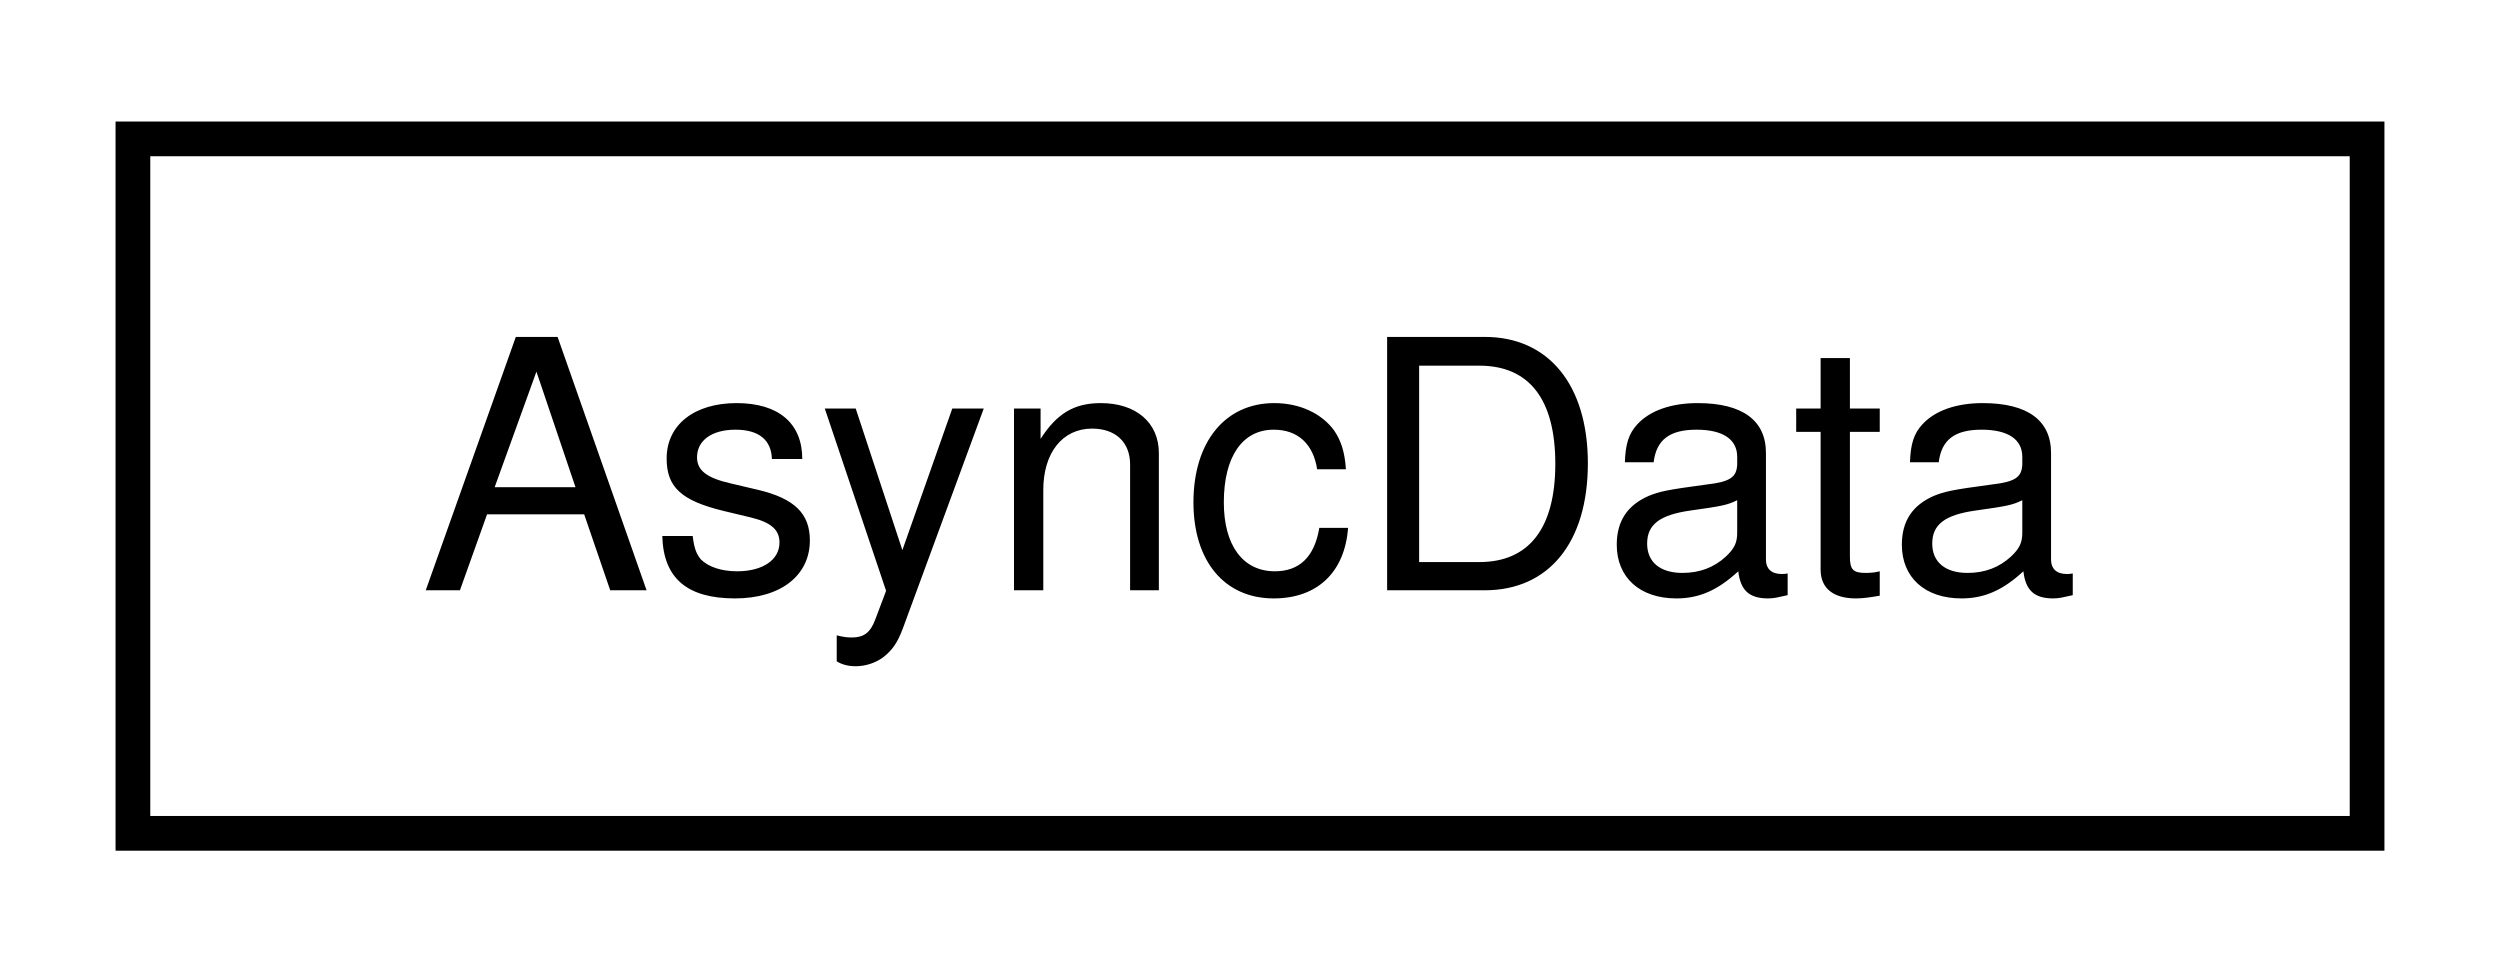
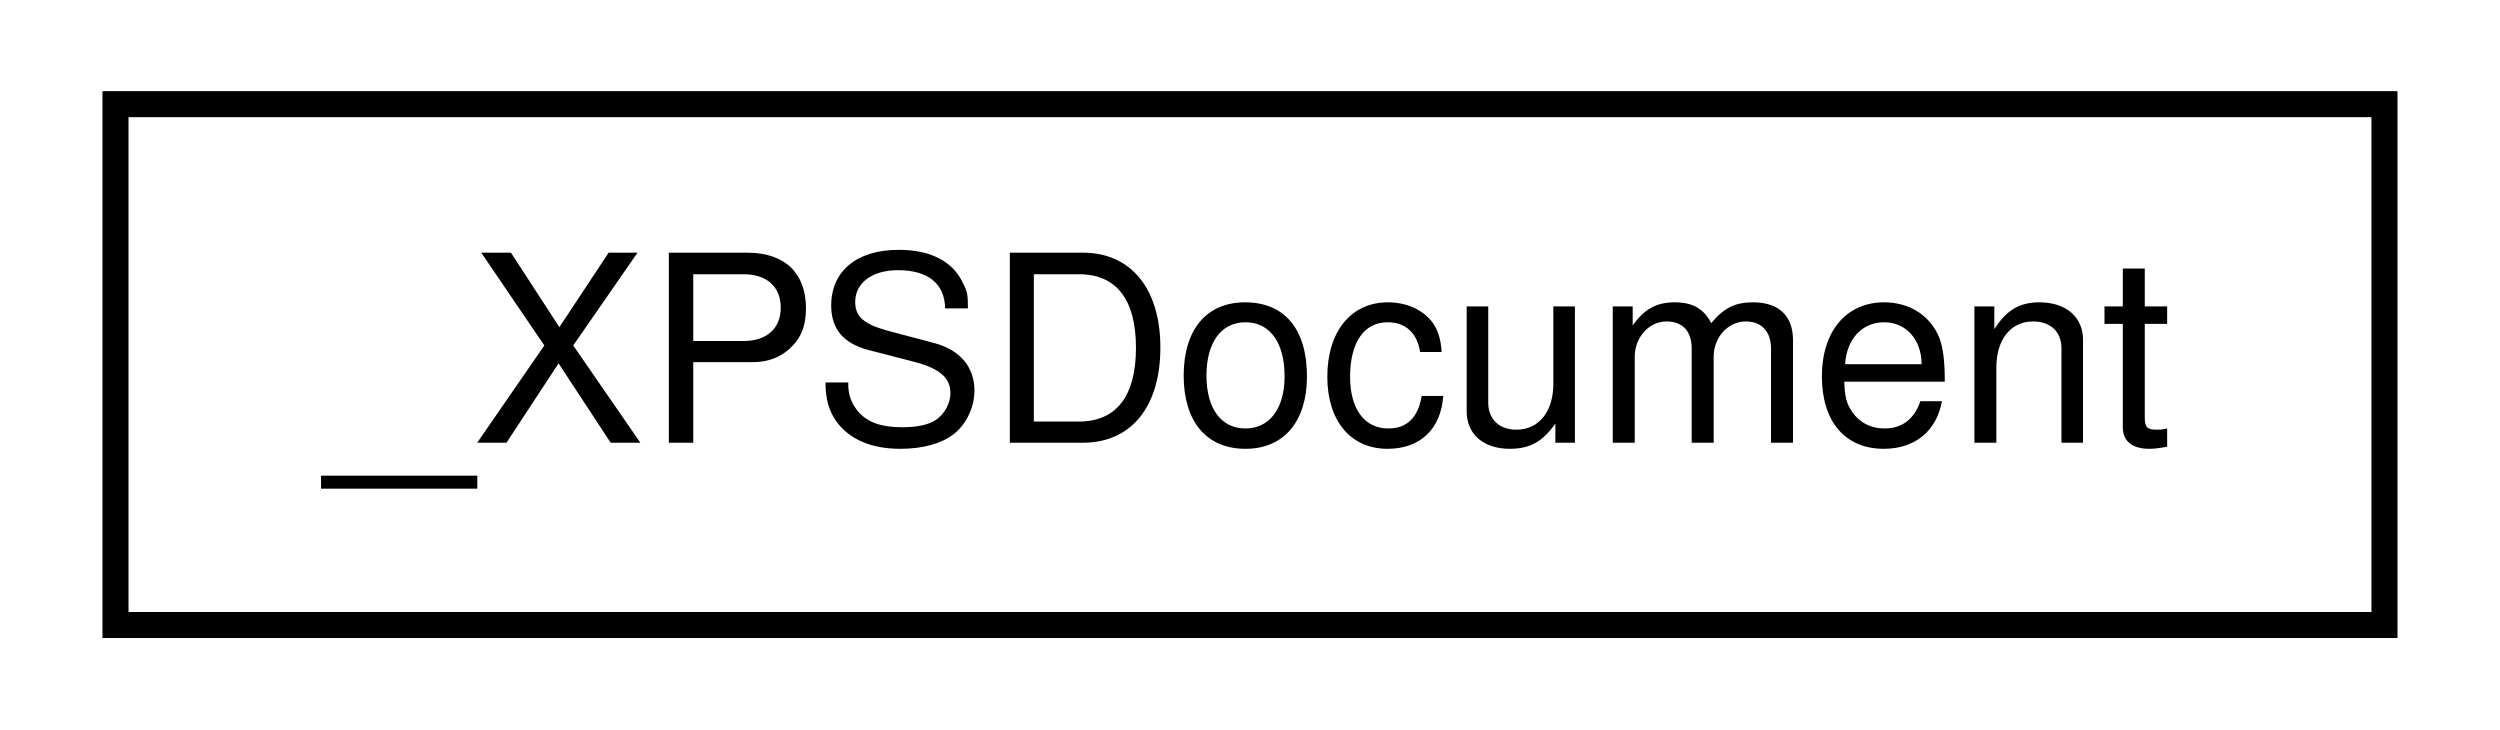
- <svg xmlns="http://www.w3.org/2000/svg" xmlns:xlink="http://www.w3.org/1999/xlink" width="72pt" height="28pt" viewBox="0.00 0.00 72.00 28.00">
+ <svg xmlns="http://www.w3.org/2000/svg" xmlns:xlink="http://www.w3.org/1999/xlink" width="96pt" height="28pt" viewBox="0.00 0.00 96.00 28.00">
  <g id="graph0" class="graph" transform="scale(1 1) rotate(0) translate(4 24)">
-     <polygon fill="white" stroke="white" points="-4,5 -4,-24 69,-24 69,5 -4,5" />
+     <polygon fill="white" stroke="white" points="-4,5 -4,-24 93,-24 93,5 -4,5" />
    <g id="node1" class="node">
      <g id="a_node1">
-         <a xlink:href="structAsyncData.html" target="_top" xlink:title="AsyncData">
-           <polygon fill="white" stroke="black" points="-0.172,-0 -0.172,-20 64.172,-20 64.172,-0 -0.172,-0" />
-           <text text-anchor="middle" x="32" y="-7" font-family="Helvetica,sans-Serif" font-size="10.00">AsyncData</text>
+         <a xlink:href="struct__XPSDocument.html" target="_top" xlink:title="_XPSDocument">
+           <polygon fill="white" stroke="black" points="0.435,-0 0.435,-20 87.564,-20 87.564,-0 0.435,-0" />
+           <text text-anchor="middle" x="44" y="-7" font-family="Helvetica,sans-Serif" font-size="10.00">_XPSDocument</text>
        </a>
      </g>
    </g>
  </g>
</svg>
